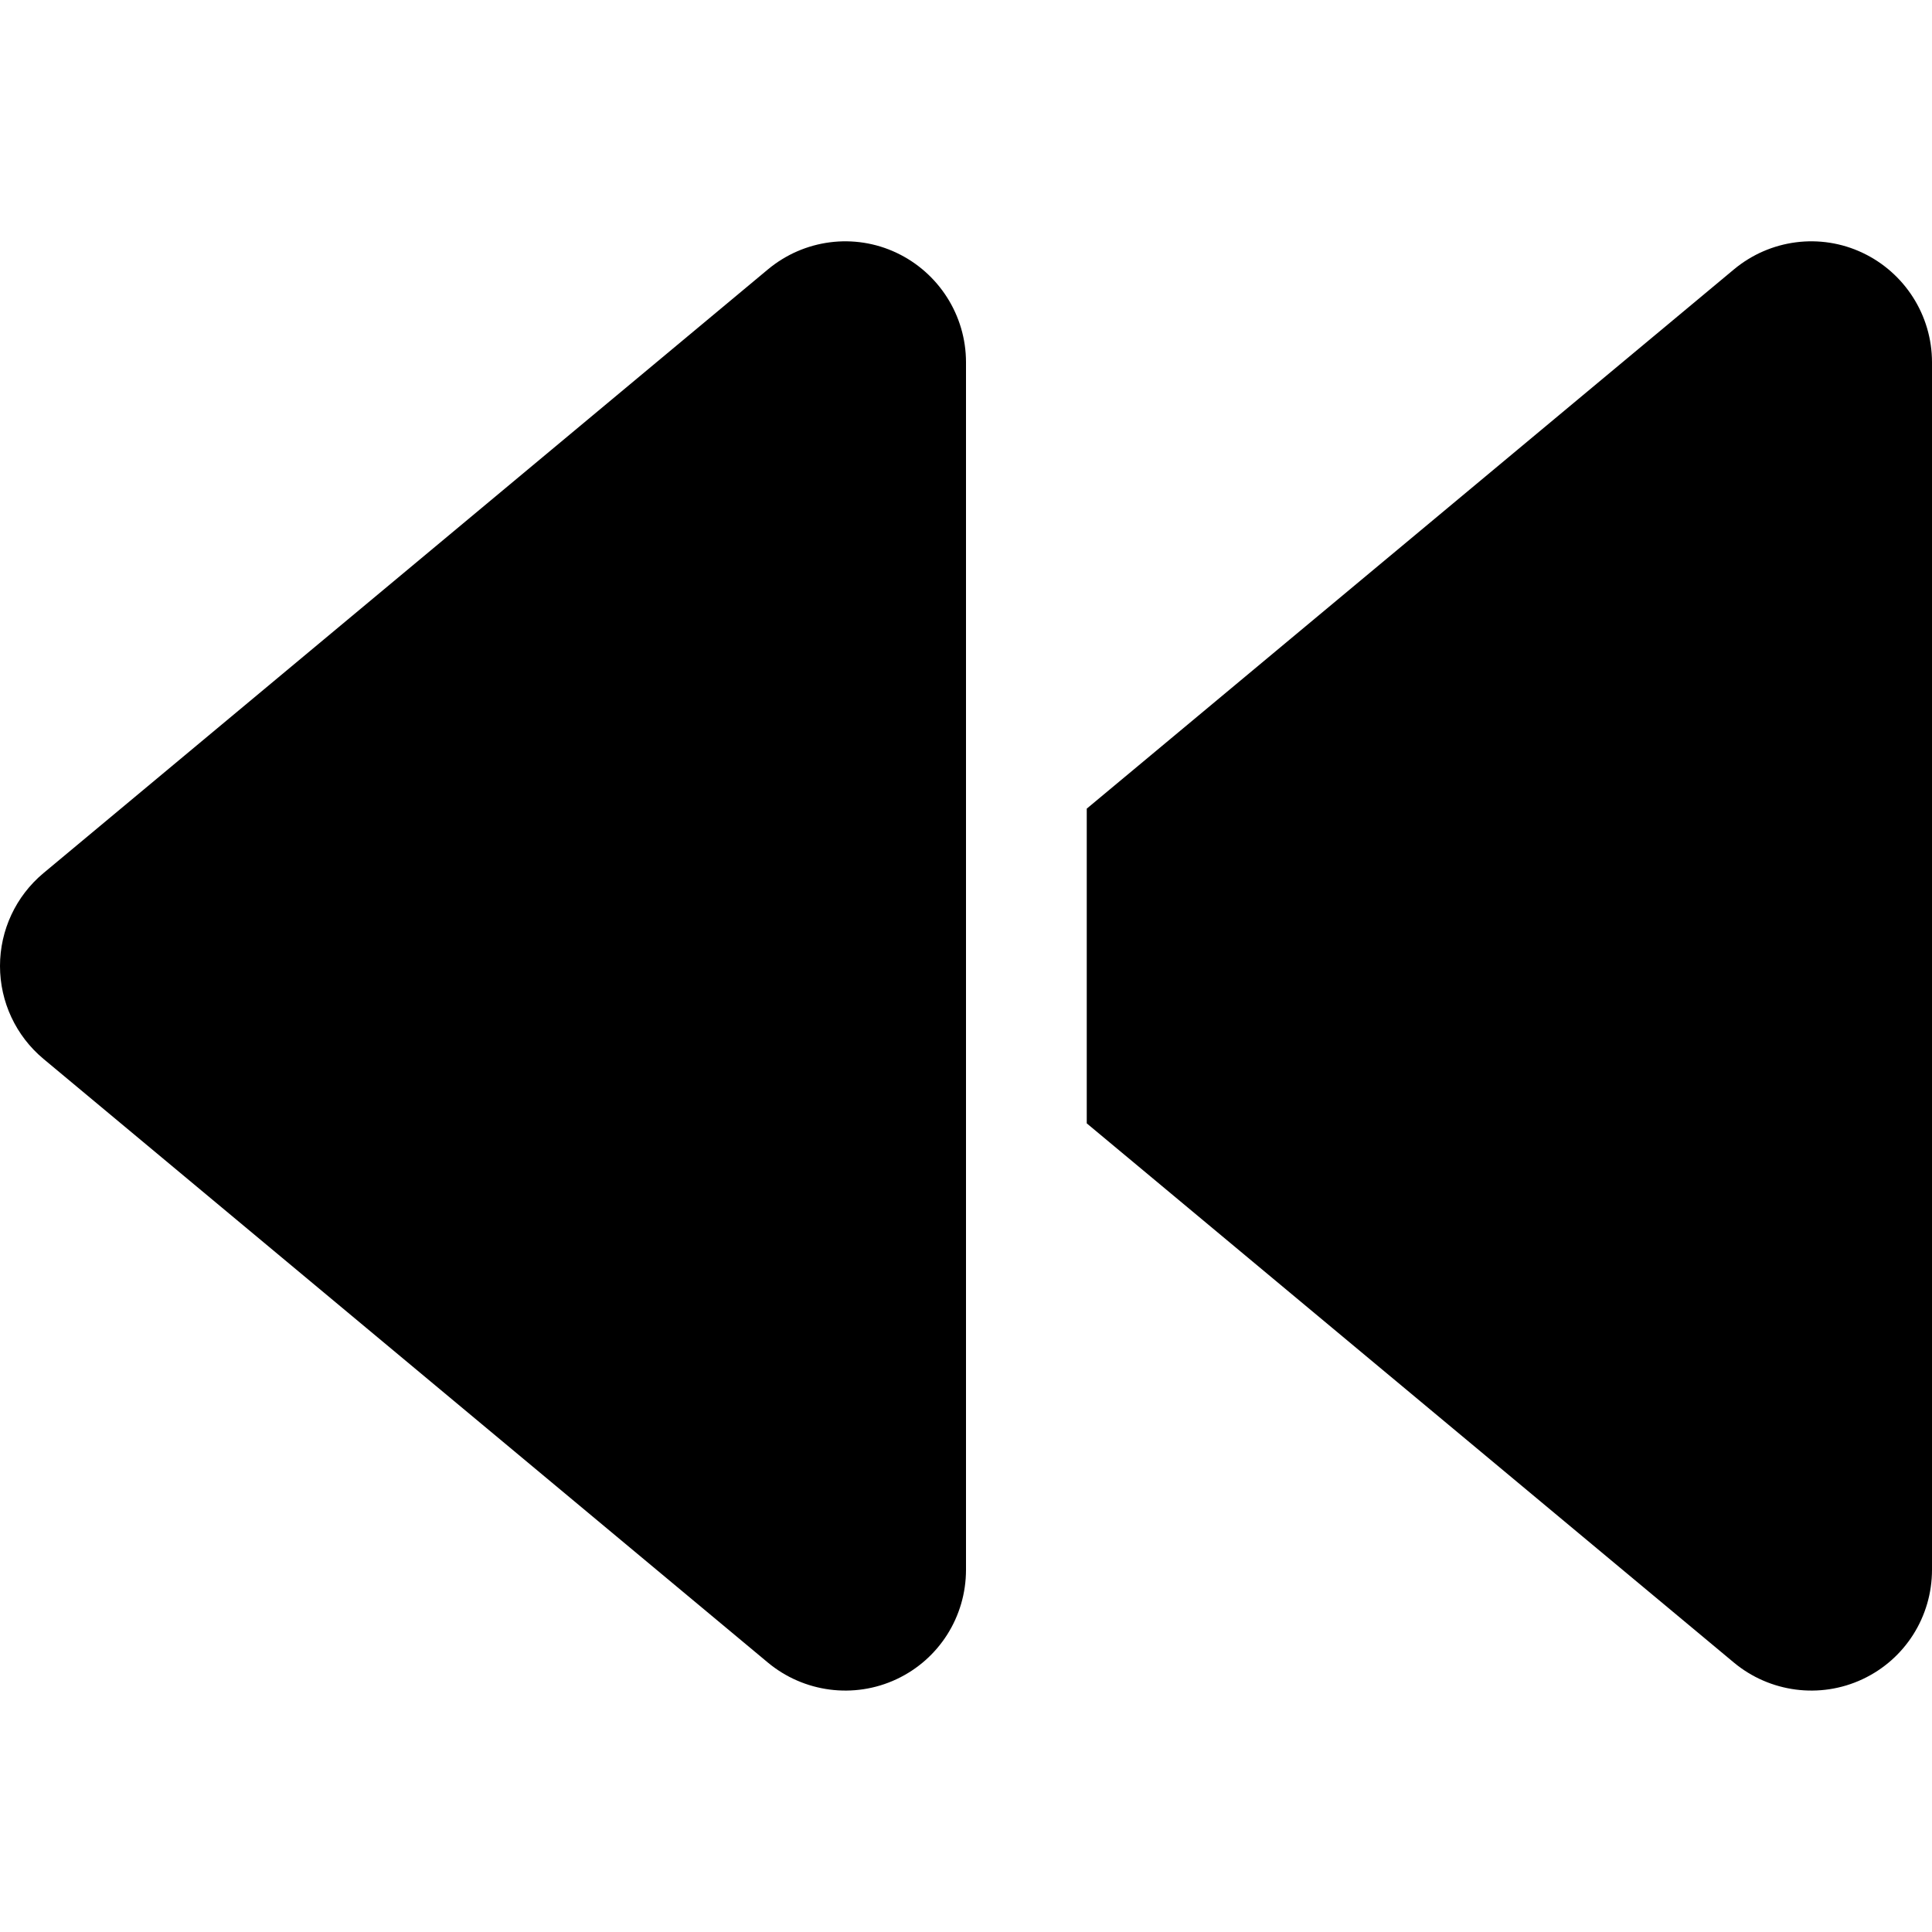
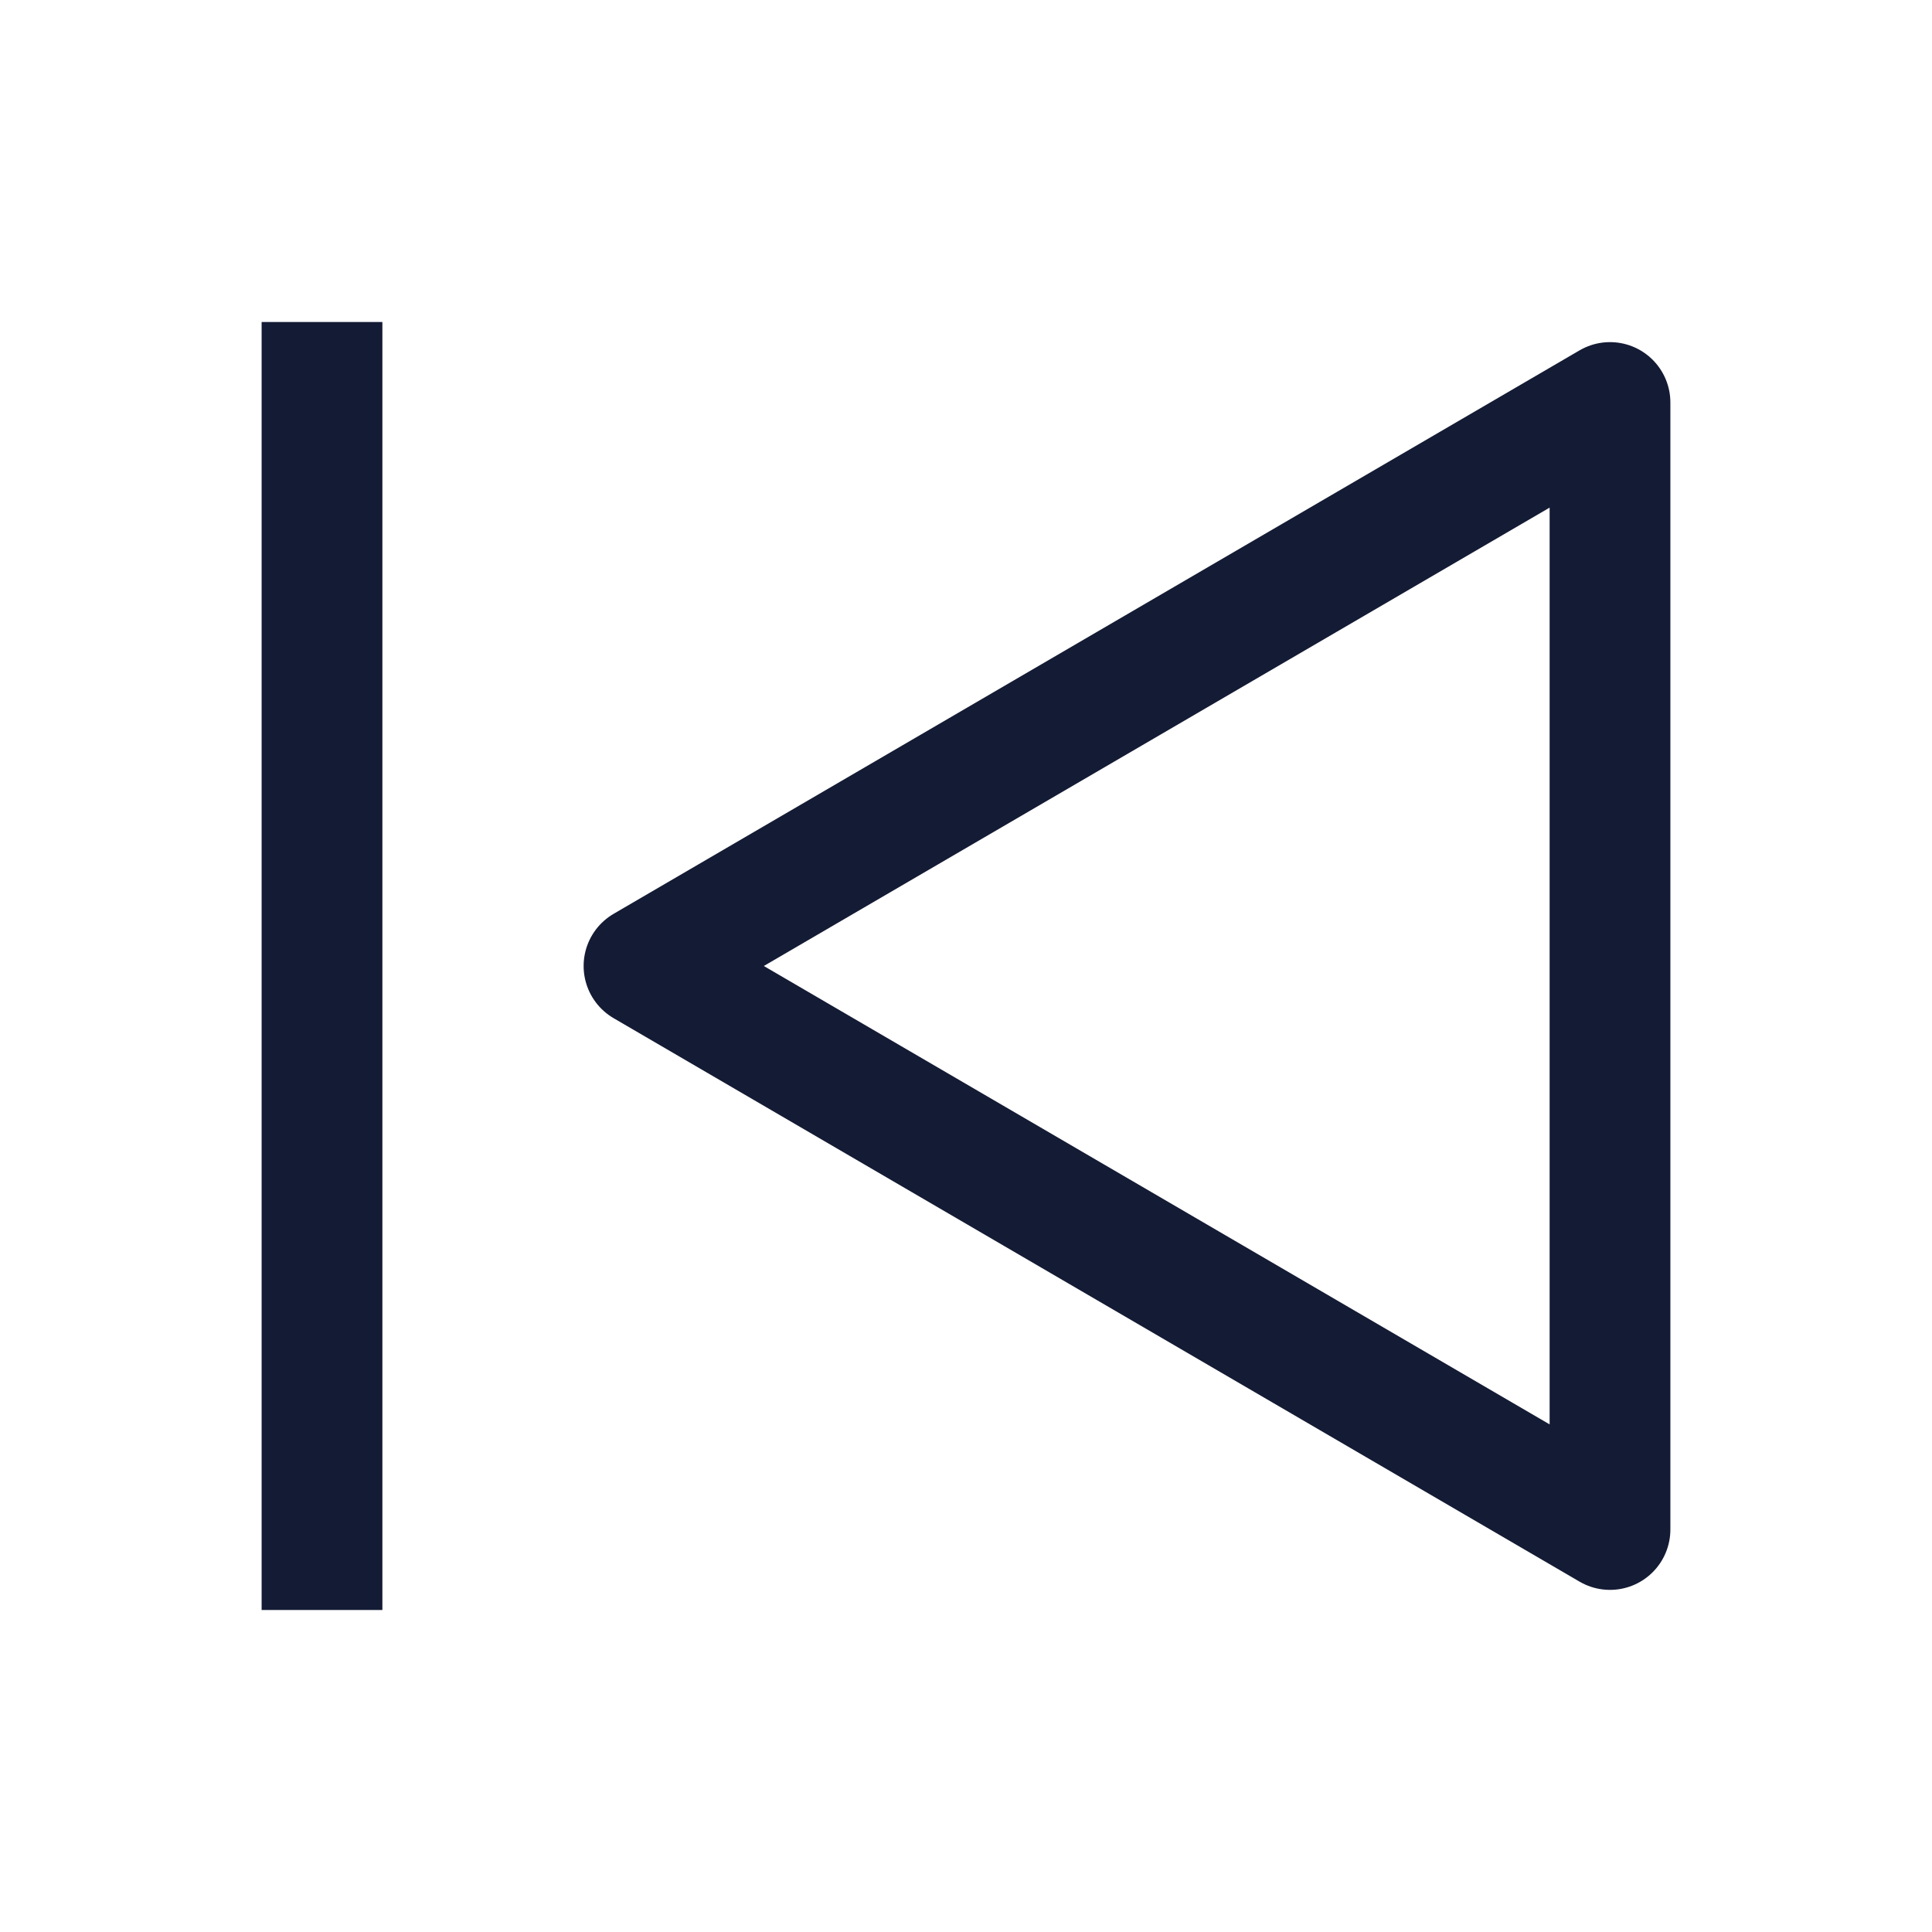
- <svg xmlns="http://www.w3.org/2000/svg" width="24" heigh="24" viewBox="0 0 512 512">
-   <path d="M459.5 440.6c9.5 7.9 22.8 9.7 34.1 4.4s18.4-16.6 18.4-29l0-320c0-12.4-7.2-23.7-18.4-29s-24.5-3.6-34.1 4.4L288 214.3l0 41.7 0 41.7L459.5 440.6zM256 352l0-96 0-128 0-32c0-12.4-7.2-23.7-18.4-29s-24.5-3.6-34.1 4.4l-192 160C4.2 237.5 0 246.5 0 256s4.2 18.5 11.5 24.6l192 160c9.5 7.9 22.8 9.7 34.1 4.4s18.4-16.6 18.4-29l0-64z" />
+ <svg xmlns="http://www.w3.org/2000/svg" width="24" height="24" viewBox="0 0 24 24" fill="none">
+   <path d="M20 19V5L8 12L20 19Z" stroke="#141B34" stroke-width="1.5" stroke-linejoin="round" />
+   <path d="M4 4V20" stroke="#141B34" stroke-width="1.5" />
</svg>
